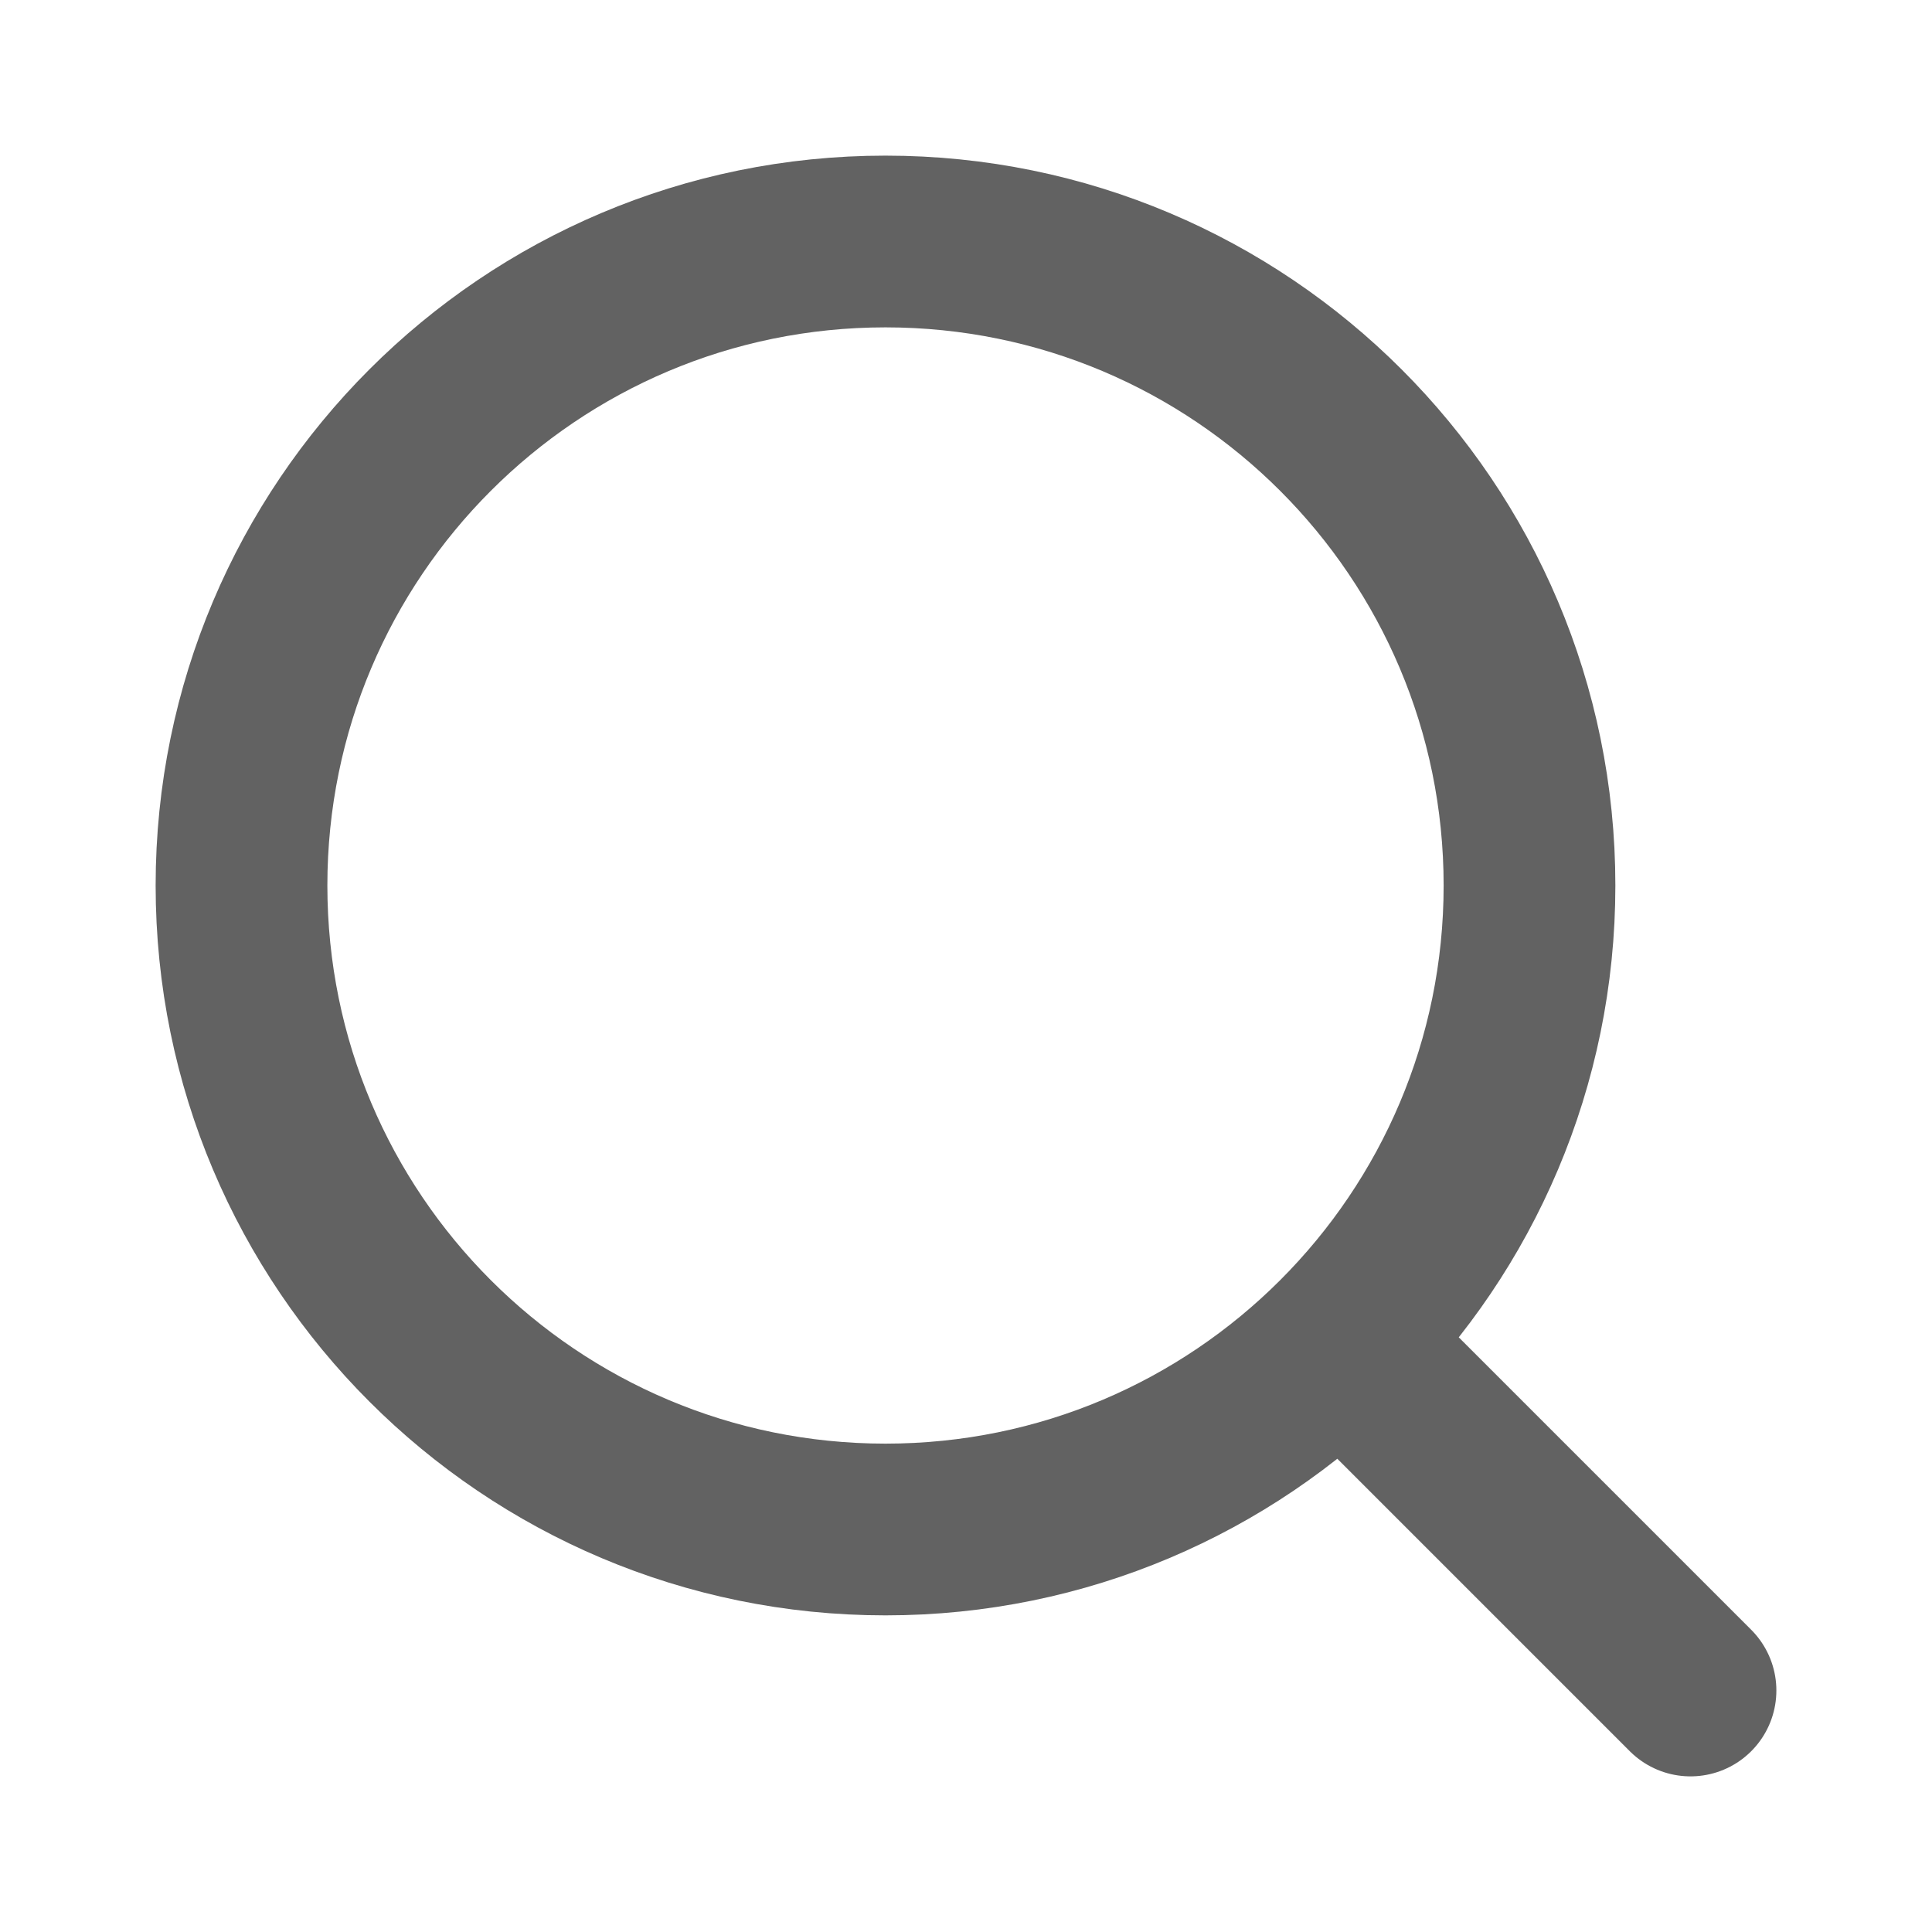
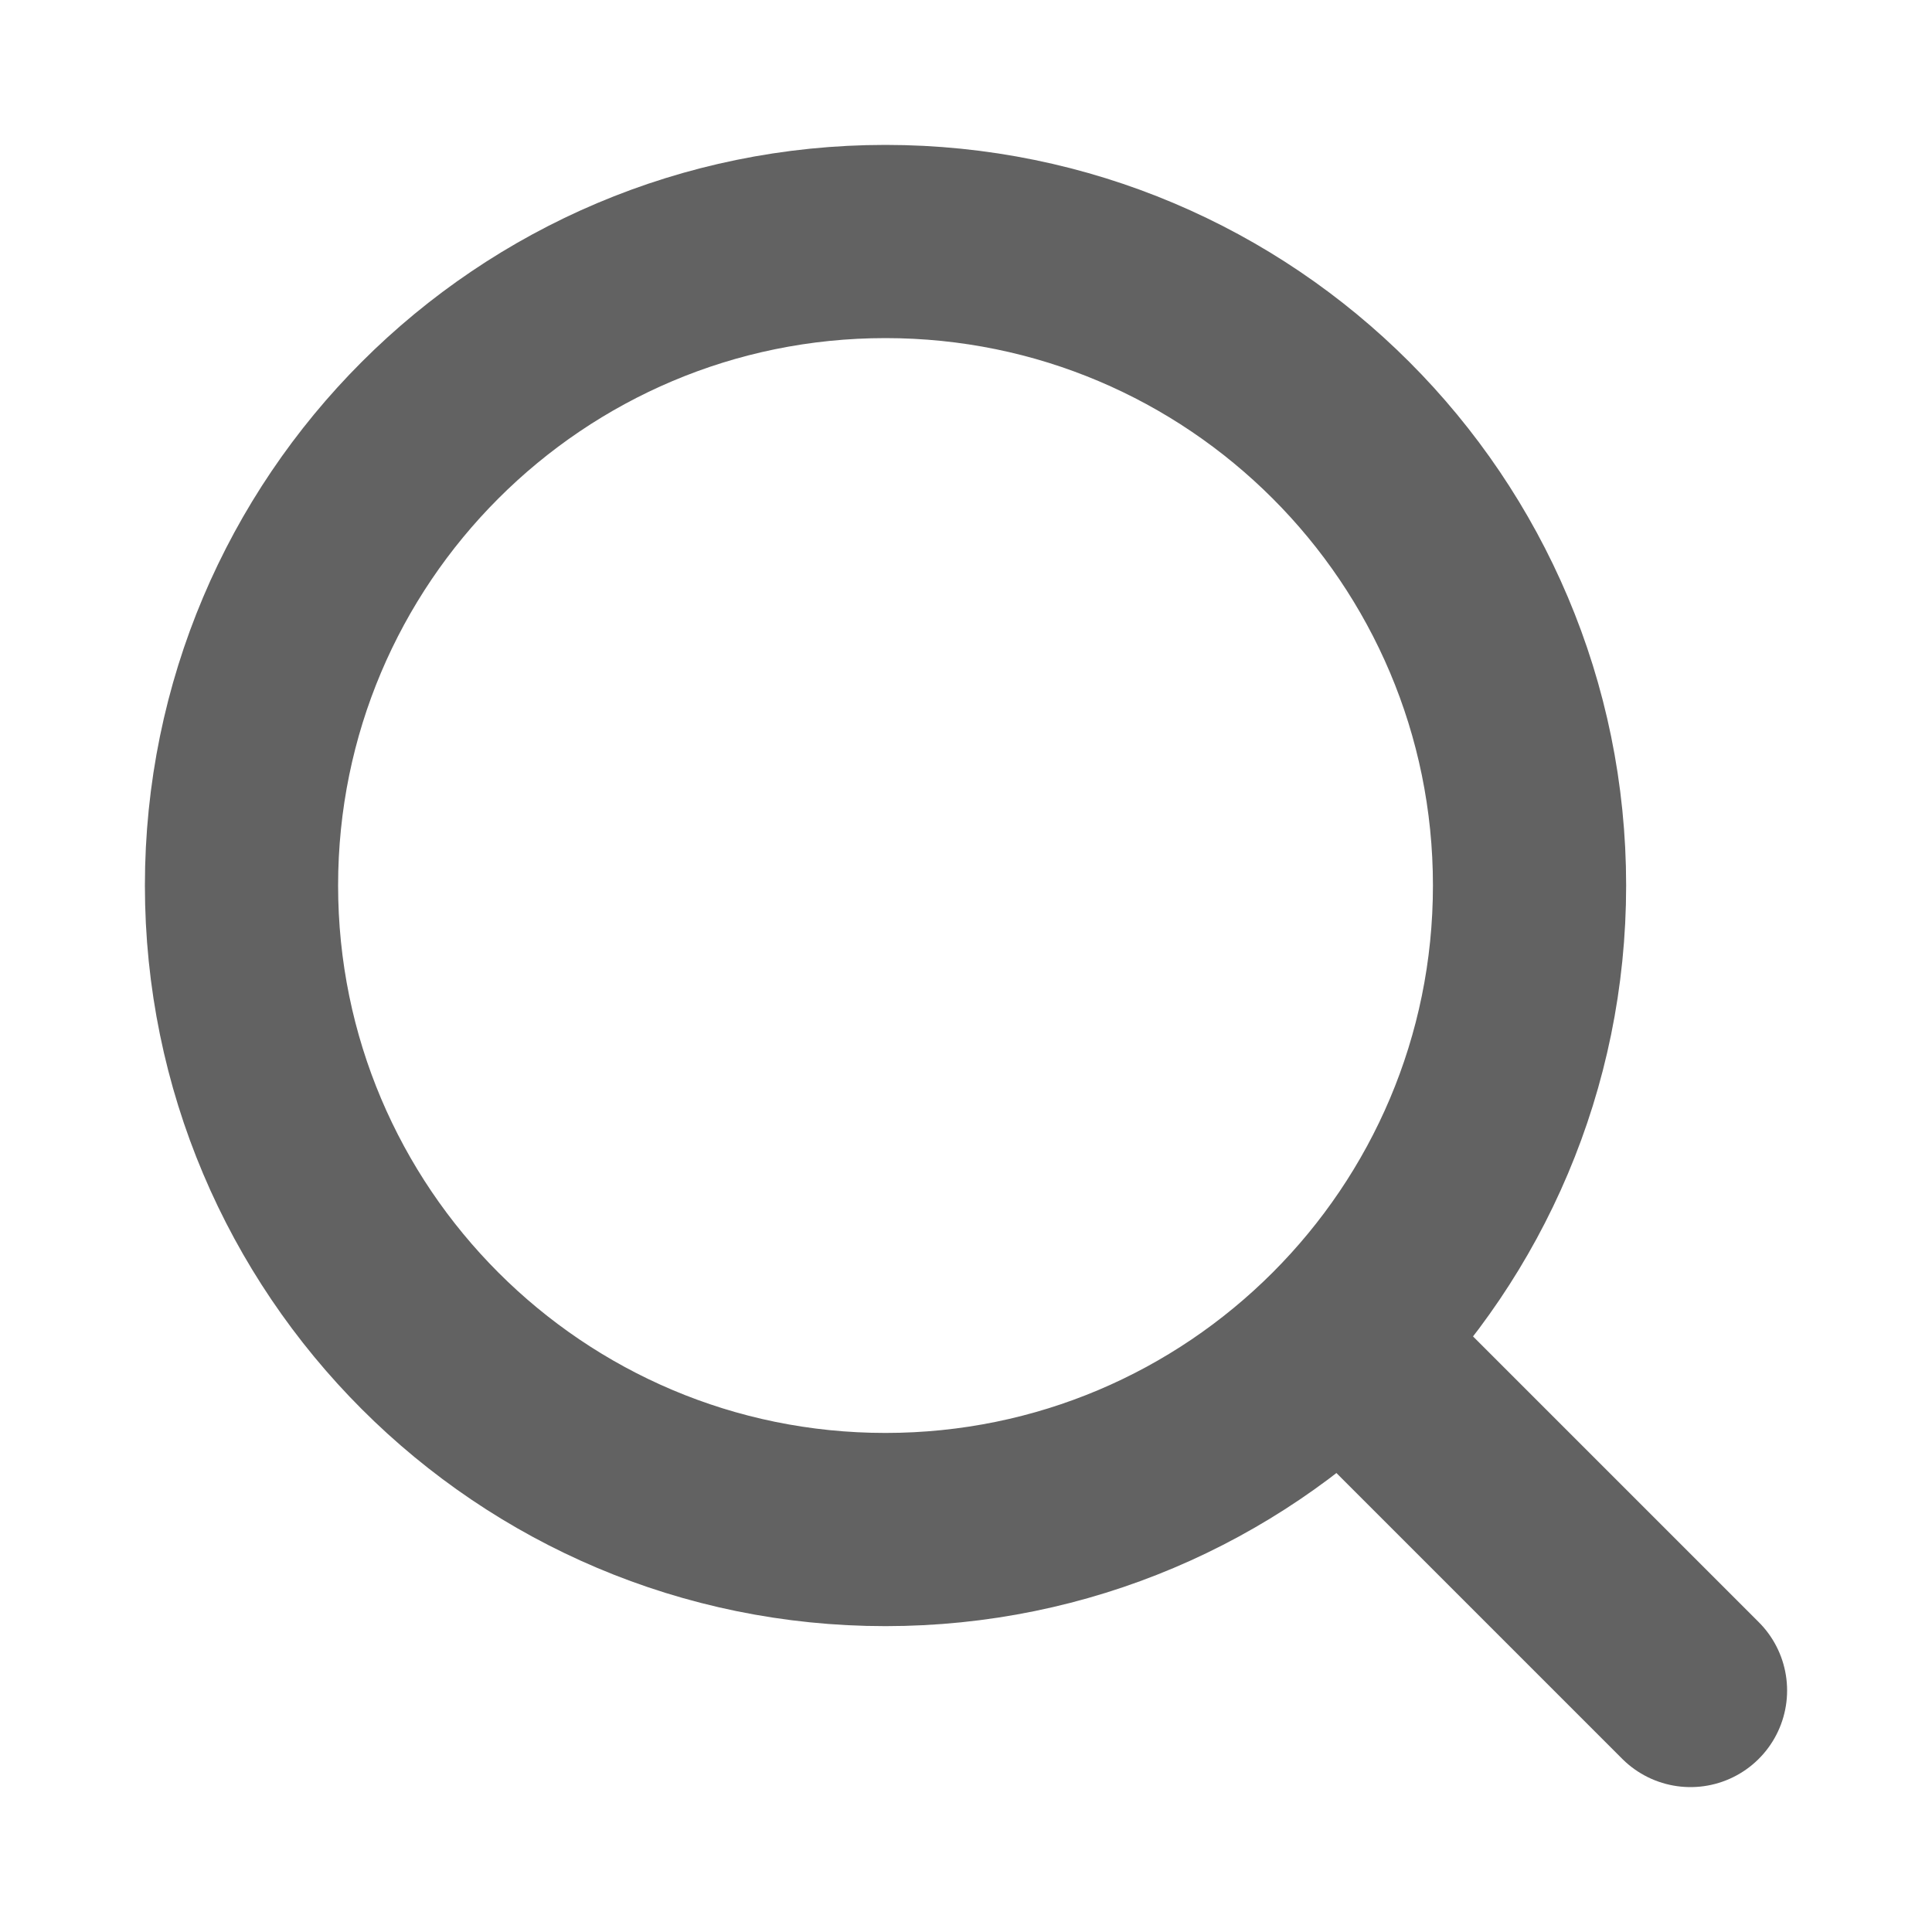
- <svg xmlns="http://www.w3.org/2000/svg" width="18" height="18" viewBox="0 0 18 18" fill="none">
-   <path d="M15.75 15.75L12.495 12.495M14.25 8.25C14.25 11.564 11.564 14.25 8.25 14.25C4.936 14.25 2.25 11.564 2.25 8.25C2.25 4.936 4.936 2.25 8.25 2.25C11.564 2.25 14.25 4.936 14.25 8.25Z" stroke="#626262" stroke-width="1.6" stroke-linecap="round" />
+ <svg xmlns="http://www.w3.org/2000/svg" width="16" height="16" viewBox="0 0 16 16" fill="none">
+   <path d="M14 14L11.107 11.107M12.667 7.333C12.667 10.279 10.279 12.667 7.333 12.667C4.388 12.667 2 10.279 2 7.333C2 4.388 4.388 2 7.333 2C10.279 2 12.667 4.388 12.667 7.333Z" stroke="#626262" stroke-width="1.6" stroke-linecap="round" />
</svg>
